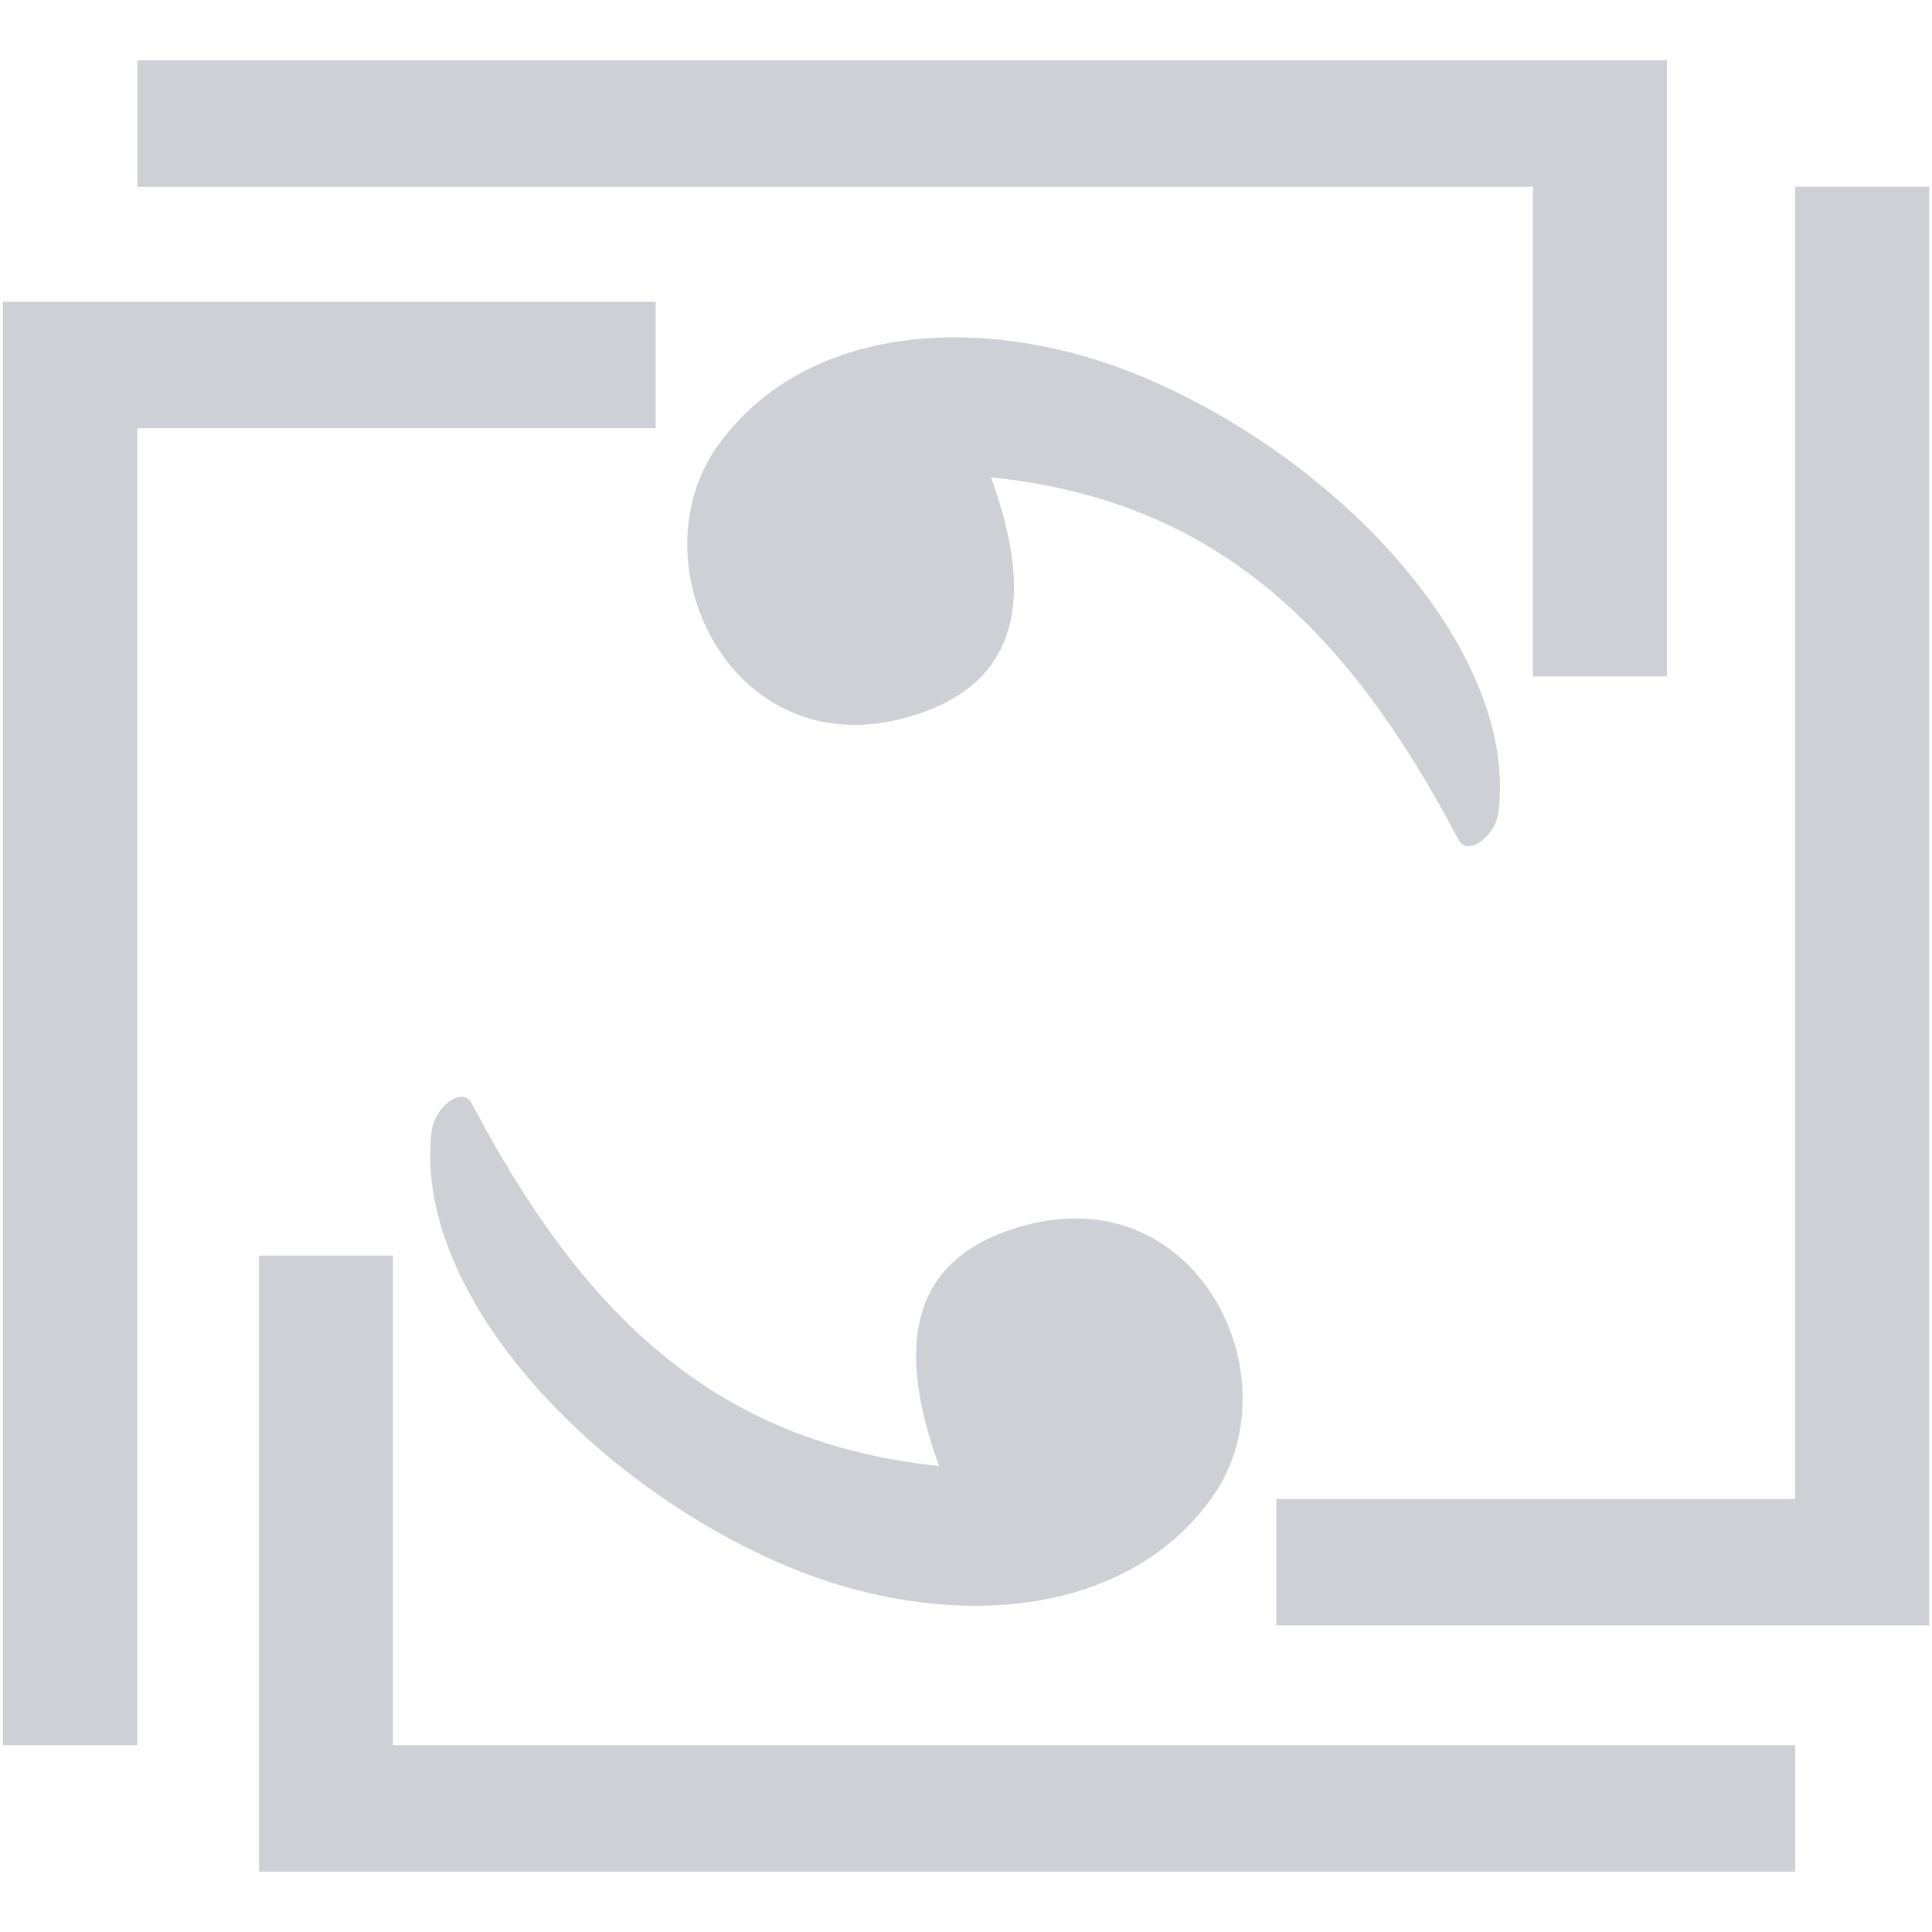
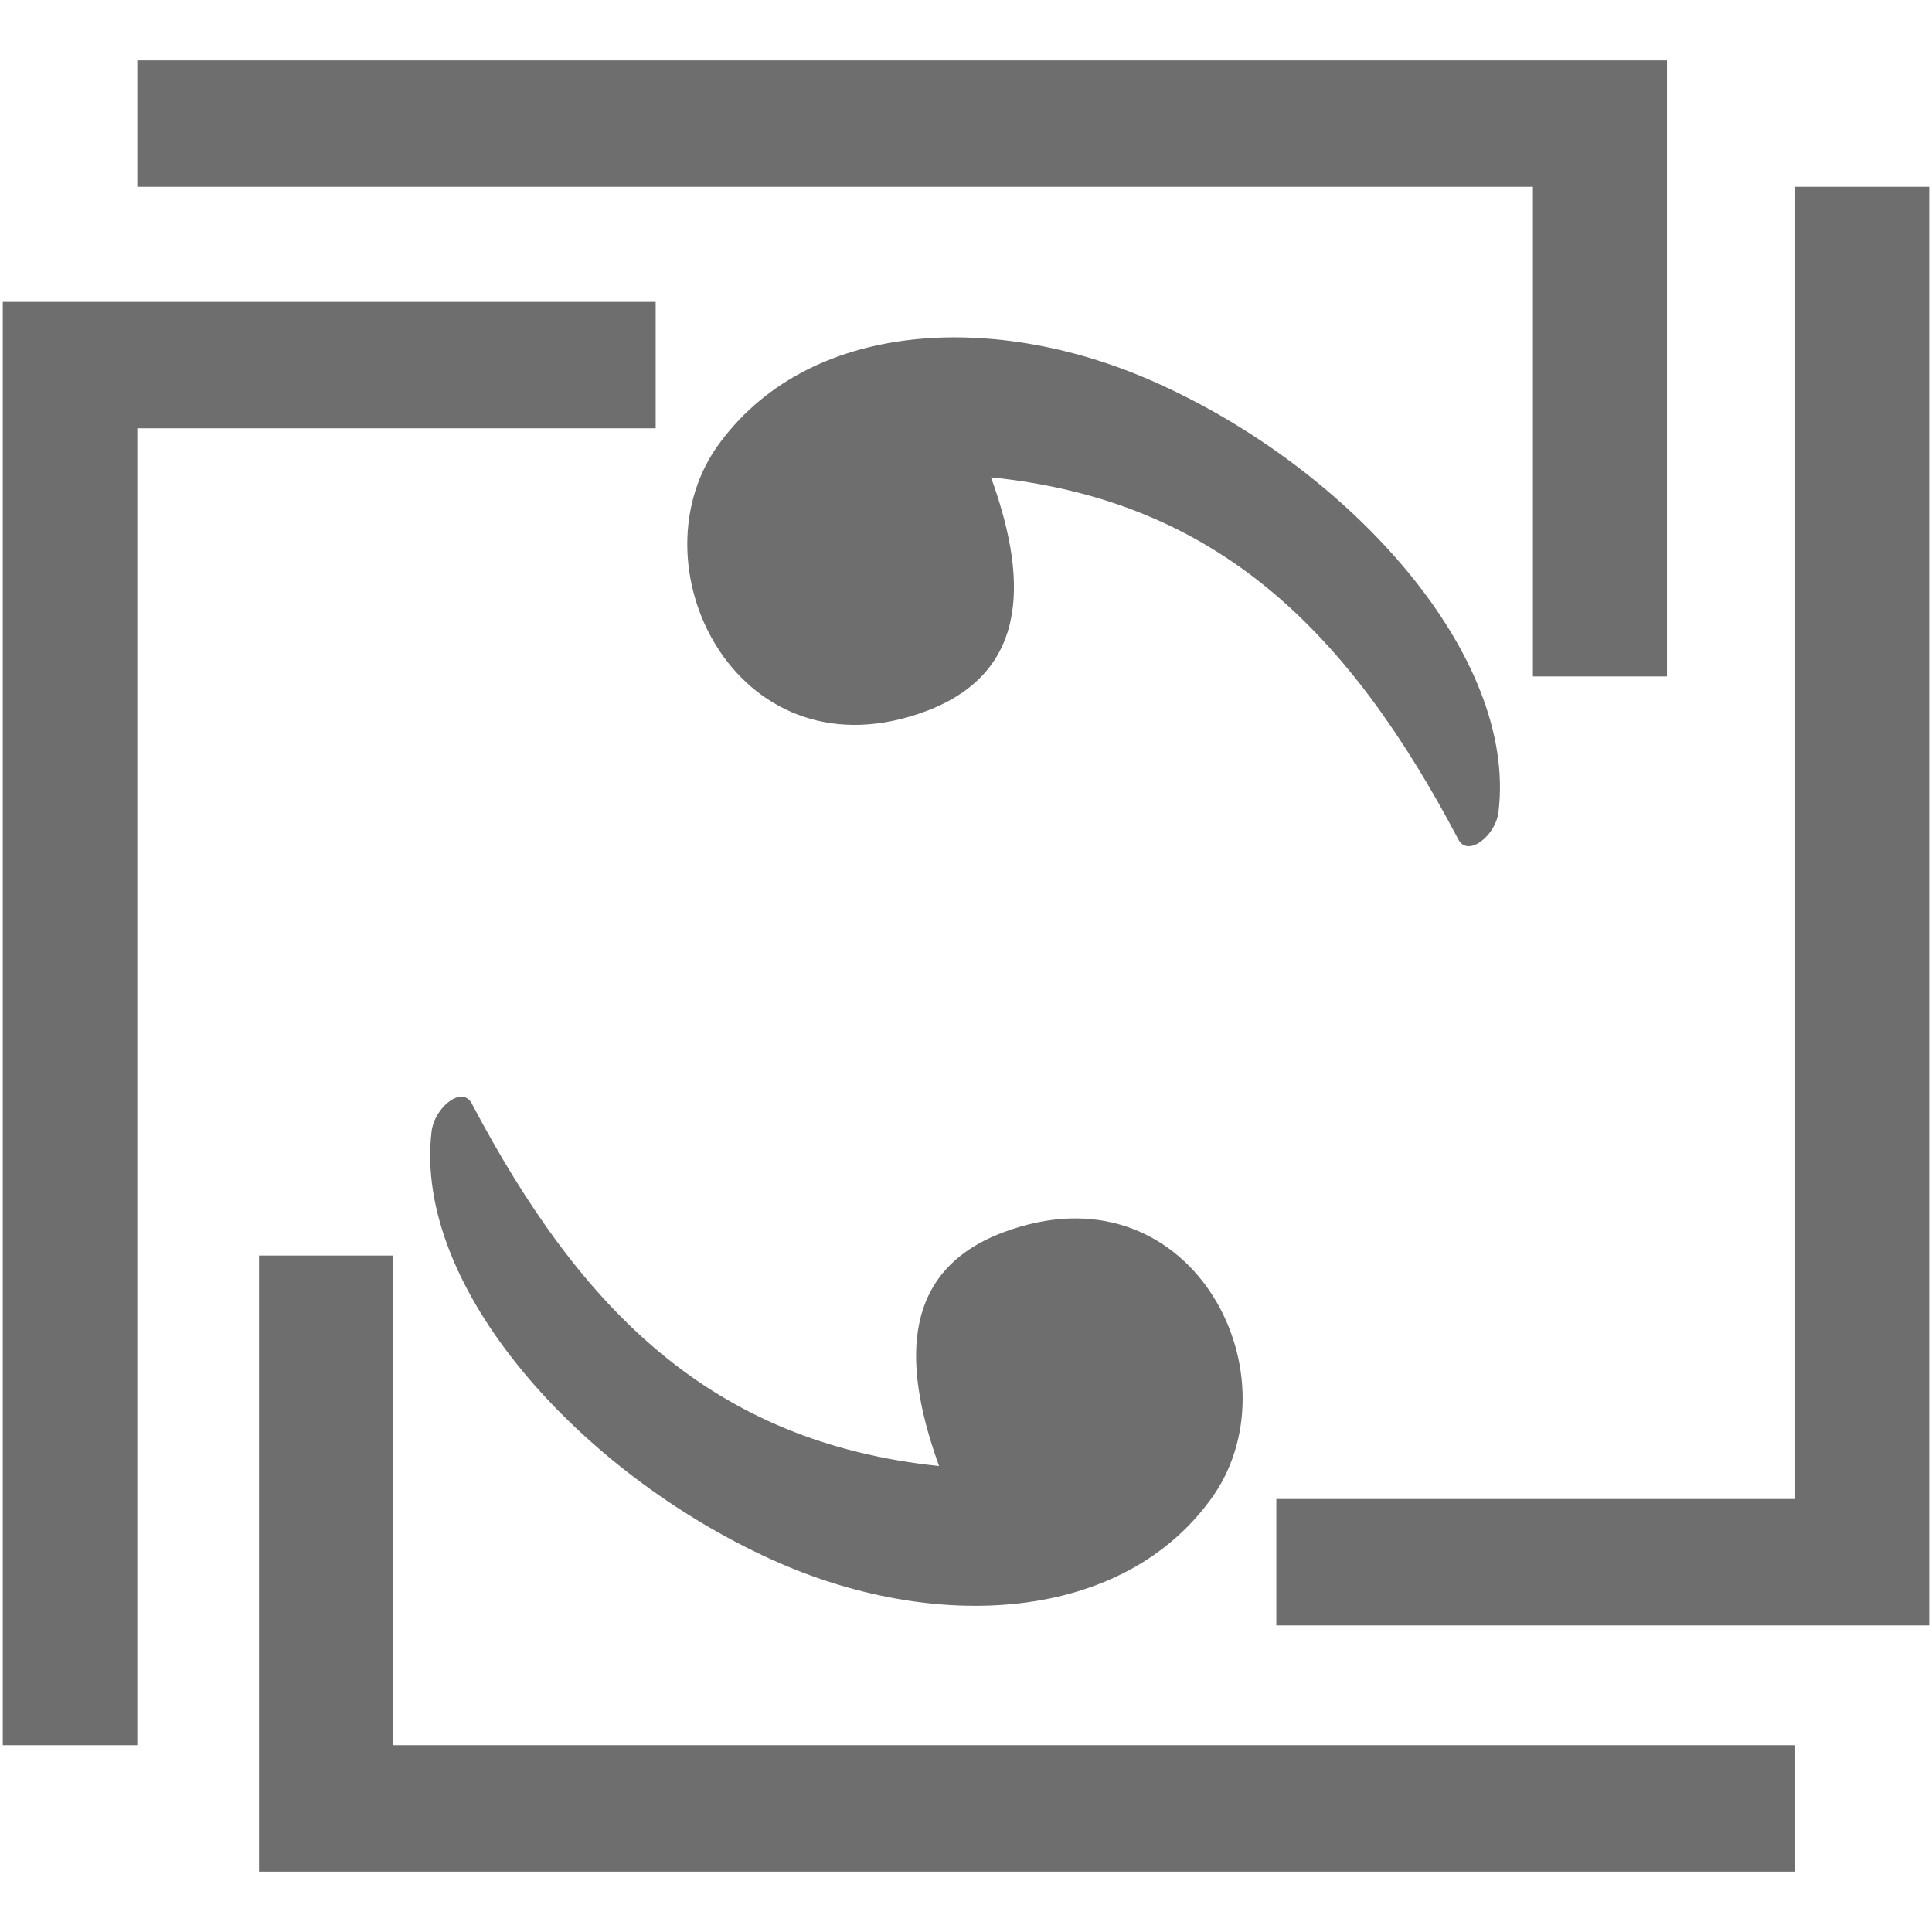
<svg xmlns="http://www.w3.org/2000/svg" width="13px" height="13px" viewBox="0 0 16 15" version="1.1">
-   <g id="surface1">
-     <path style=" stroke:none;fill-rule:monochromatic;fill:#CED0D6;fill-opacity:1;" d="M 0.023 2 L 5.43 2 L 5.43 3.047 L 1.137 3.047 L 1.137 13.953 L 0.023 13.953 Z M 0.023 2 " />
-     <path style=" stroke:none;fill-rule:monochromatic;fill:#CED0D6;fill-opacity:1;" d="M 15.977 12.961 L 10.57 12.961 L 10.57 11.914 L 14.867 11.914 L 14.867 1.047 L 15.977 1.047 Z M 15.977 12.961 " />
-     <path style=" stroke:none;fill-rule:monochromatic;fill:#CED0D6;fill-opacity:1;" d="M 2.145 15 L 2.145 9.898 L 3.254 9.898 L 3.254 13.953 L 14.867 13.953 L 14.867 15 Z M 2.145 15 " />
-     <path style=" stroke:none;fill-rule:monochromatic;fill:#CED0D6;fill-opacity:1;" d="M 13.805 0 L 13.805 5.102 L 12.695 5.102 L 12.695 1.047 L 1.137 1.047 L 1.137 0 Z M 13.805 0 " />
-     <path style=" stroke:none;fill-rule:monochromatic;fill:#CED0D6;fill-opacity:1;" d="M 8.207 3.453 C 8.484 4.219 8.57 5.047 7.676 5.387 C 6.137 5.969 5.234 4.23 5.93 3.211 C 6.68 2.137 8.262 2.07 9.598 2.68 C 11.188 3.398 12.566 4.93 12.41 6.223 C 12.387 6.422 12.156 6.602 12.078 6.453 C 11.172 4.734 10.09 3.645 8.207 3.453 Z M 8.207 3.453 " />
-     <path style=" stroke:none;fill-rule:monochromatic;fill:#CED0D6;fill-opacity:1;" d="M 7.777 11.641 C 7.5 10.875 7.414 10.043 8.305 9.707 C 9.848 9.125 10.75 10.859 10.051 11.883 C 9.305 12.953 7.723 13.023 6.387 12.414 C 4.797 11.691 3.422 10.16 3.574 8.871 C 3.598 8.672 3.824 8.488 3.906 8.637 C 4.812 10.355 5.895 11.445 7.777 11.641 Z M 7.777 11.641 " />
+   <g fill="#6E6E6E" fill-rule="evenodd">
+     <path d="M 0.023 2 L 5.43 2 L 5.43 3.047 L 1.137 3.047 L 1.137 13.953 L 0.023 13.953 Z" />
+     <path d="M 15.977 12.961 L 10.57 12.961 L 10.57 11.914 L 14.867 11.914 L 14.867 1.047 L 15.977 1.047 Z" />
+     <path d="M 2.145 15 L 2.145 9.898 L 3.254 9.898 L 3.254 13.953 L 14.867 13.953 L 14.867 15 Z" />
+     <path d="M 13.805 0 L 13.805 5.102 L 12.695 5.102 L 12.695 1.047 L 1.137 1.047 L 1.137 0 Z" />
+     <path d="M 8.207 3.453 C 8.484 4.219 8.57 5.047 7.676 5.387 C 6.137 5.969 5.234 4.23 5.93 3.211 C 6.68 2.137 8.262 2.07 9.598 2.68 C 11.188 3.398 12.566 4.93 12.41 6.223 C 12.387 6.422 12.156 6.602 12.078 6.453 C 11.172 4.734 10.09 3.645 8.207 3.453 Z" />
+     <path d="M 7.777 11.641 C 7.5 10.875 7.414 10.043 8.305 9.707 C 9.848 9.125 10.75 10.859 10.051 11.883 C 9.305 12.953 7.723 13.023 6.387 12.414 C 4.797 11.691 3.422 10.16 3.574 8.871 C 3.598 8.672 3.824 8.488 3.906 8.637 C 4.812 10.355 5.895 11.445 7.777 11.641 Z" />
  </g>
</svg>
